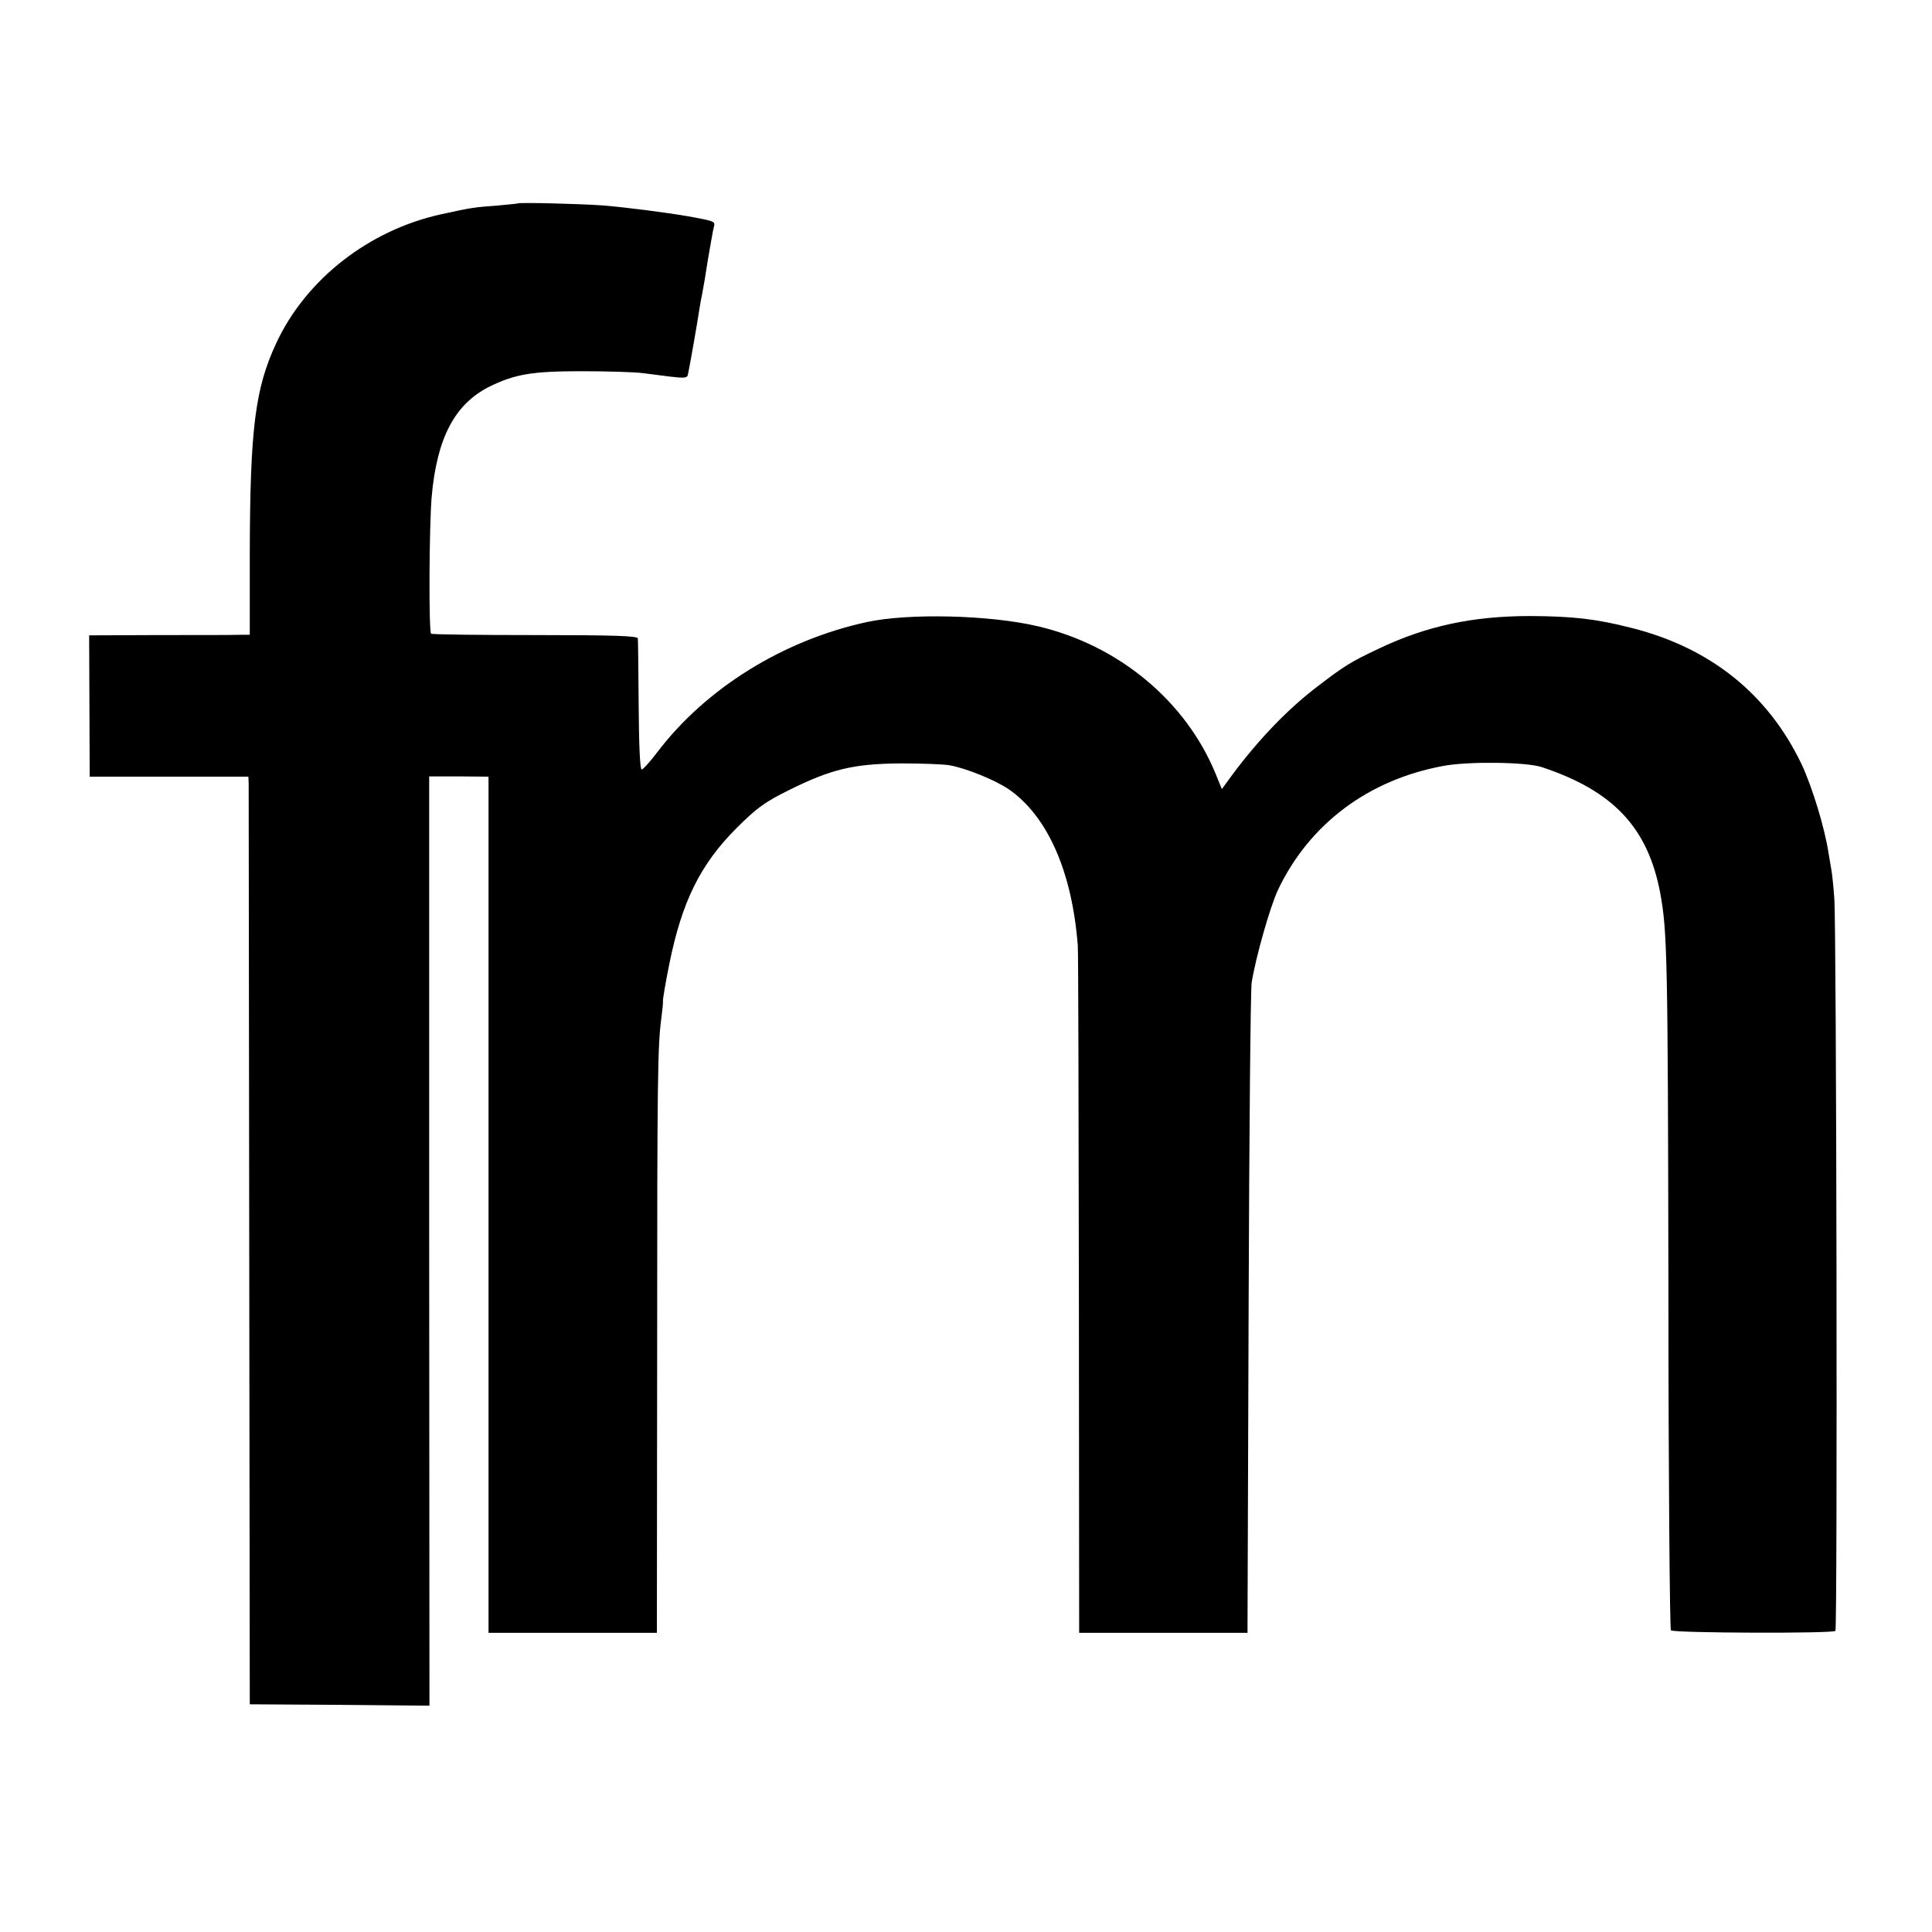
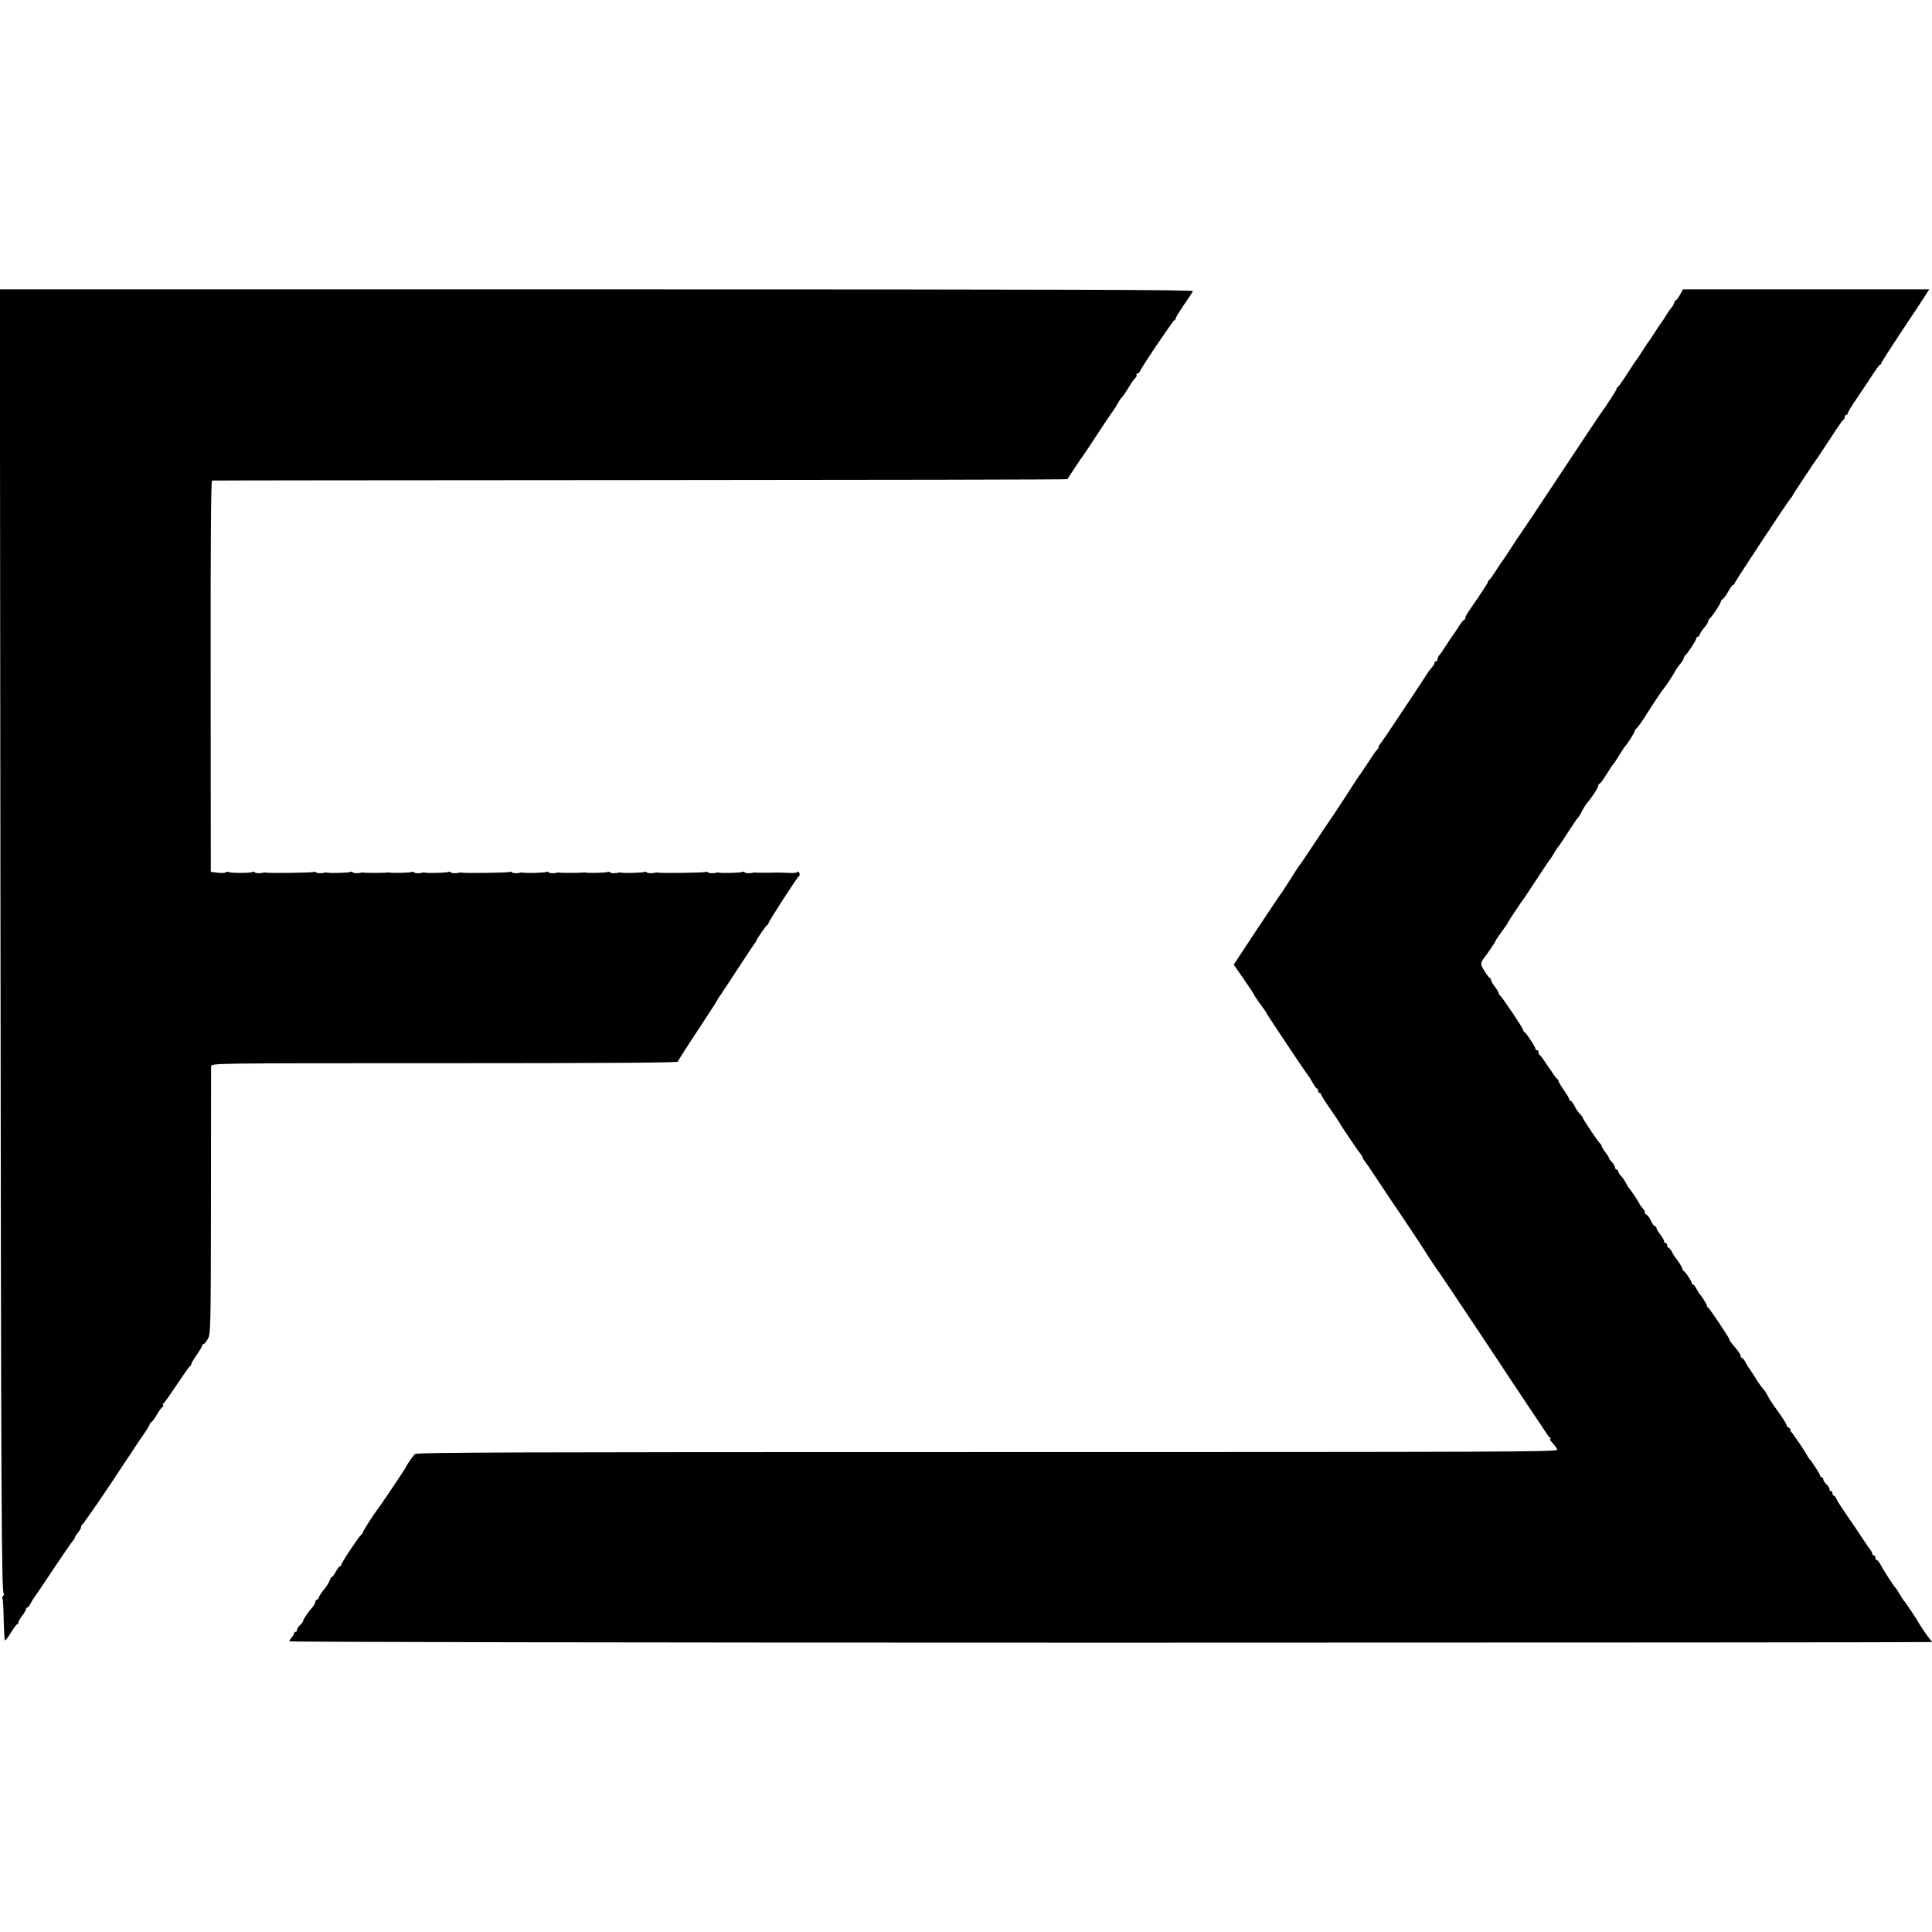
- <svg xmlns="http://www.w3.org/2000/svg" version="1.0" width="700pt" height="700pt" viewBox="0 0 700 700" preserveAspectRatio="xMidYMid meet">
-   <g transform="translate(0,700) scale(0.1,-0.1)" fill="#000000" stroke="none">
-     <path d="M1876 6263 c-1 -1 -35 -4 -76 -8 -82 -6 -90 -7 -200 -31 -262 -57 -491 -235 -599 -467 -77 -165 -95 -311 -96 -764 l0 -293 -37 0 c-21 -1 -152 -1 -292 -1 l-253 -1 1 -256 1 -256 288 0 287 0 1 -25 c0 -14 1 -771 2 -1681 l2 -1655 325 -2 326 -3 -1 1684 0 1683 108 0 107 -1 0 -1551 0 -1551 305 0 305 0 1 1011 c0 1013 2 1113 15 1215 4 30 7 59 6 63 -1 4 9 65 23 134 46 228 113 362 244 493 73 73 102 94 191 138 151 75 233 95 405 96 77 0 157 -3 177 -7 60 -11 165 -54 212 -86 141 -97 230 -298 251 -566 2 -22 3 -592 4 -1266 l1 -1225 305 0 305 0 0 26 c0 14 2 534 4 1155 2 622 7 1150 11 1175 15 93 67 275 95 335 114 240 328 400 600 450 91 17 299 14 355 -4 260 -86 385 -219 430 -455 26 -141 28 -230 30 -1438 0 -675 5 -1231 9 -1235 10 -10 589 -12 596 -2 8 11 4 2562 -4 2654 -3 44 -8 89 -10 100 -2 11 -7 40 -11 65 -14 91 -58 236 -97 320 -121 254 -330 423 -617 495 -129 33 -212 42 -366 43 -209 0 -377 -36 -549 -118 -104 -49 -124 -62 -221 -136 -108 -82 -214 -192 -310 -321 l-38 -52 -22 54 c-108 265 -353 468 -645 536 -174 41 -469 48 -620 15 -303 -66 -583 -240 -759 -472 -25 -33 -50 -61 -56 -62 -6 -1 -10 85 -11 231 -1 127 -2 237 -3 244 -1 9 -89 12 -371 12 -204 0 -373 2 -378 5 -9 5 -7 391 2 496 19 214 84 336 209 399 92 45 153 56 332 56 94 0 195 -3 225 -7 169 -22 159 -22 164 3 6 27 32 176 40 229 3 19 8 46 11 60 3 14 12 68 20 120 9 52 18 104 21 116 6 22 7 22 -91 40 -80 14 -236 34 -315 40 -91 6 -299 11 -304 7z" />
+ <svg xmlns="http://www.w3.org/2000/svg" version="1.0" width="1262pt" height="1262pt" viewBox="0 0 1262 1262" preserveAspectRatio="xMidYMid meet">
+   <g transform="translate(0,1262) scale(0.1,-0.1)" fill="#000000" stroke="none">
+     <path d="M3 6658 c4 -3891 7 -4424 21 -4447 4 -5 2 -12 -4 -16 -6 -4 -7 -11 -4 -17 4 -6 7 -68 8 -139 2 -71 5 -131 8 -134 3 -3 20 19 39 50 18 30 37 55 41 55 4 0 8 5 8 12 0 6 11 26 25 44 14 18 25 37 25 43 0 6 4 11 8 11 5 0 15 12 23 28 8 15 16 29 19 32 3 3 60 86 125 185 66 99 126 186 133 193 6 7 12 17 12 21 0 4 9 18 20 31 11 13 20 29 20 36 0 7 4 14 8 16 7 3 174 246 252 367 14 21 38 58 55 82 16 24 34 52 40 61 5 9 29 44 53 78 23 34 42 66 42 71 0 5 4 9 8 9 4 0 21 23 37 50 16 28 33 50 38 50 4 0 6 4 3 9 -4 5 -3 11 1 13 5 1 44 57 88 123 44 66 83 122 88 123 4 2 7 8 7 13 0 5 16 32 35 59 19 27 35 54 35 60 0 5 4 10 9 10 5 0 18 15 28 33 19 32 20 60 21 897 0 476 1 874 1 885 1 20 7 20 1523 20 1003 0 1523 3 1525 10 2 6 59 96 128 200 69 105 129 197 132 205 4 8 11 20 16 25 4 6 55 82 112 170 57 88 109 165 114 172 6 7 11 14 11 17 0 9 64 101 72 104 4 2 8 8 8 12 0 10 189 303 201 310 4 3 4 12 -1 20 -6 8 -10 11 -10 5 0 -6 -24 -9 -57 -7 -70 3 -62 3 -143 1 -36 0 -69 0 -75 1 -5 1 -12 1 -15 0 -17 -6 -52 -5 -56 2 -3 4 -10 6 -15 2 -9 -5 -132 -9 -154 -4 -5 1 -12 1 -15 0 -17 -6 -52 -5 -56 2 -3 4 -10 6 -15 2 -8 -5 -291 -9 -314 -4 -5 1 -12 1 -15 0 -17 -6 -52 -5 -56 2 -3 4 -10 6 -15 2 -9 -5 -132 -9 -154 -4 -5 1 -12 1 -15 0 -17 -6 -52 -5 -56 2 -3 4 -10 6 -15 2 -9 -5 -120 -8 -144 -4 -5 2 -14 1 -20 0 -14 -2 -137 -3 -150 0 -5 1 -12 1 -15 0 -17 -6 -52 -5 -56 2 -3 4 -10 6 -15 2 -9 -5 -132 -9 -154 -4 -5 1 -12 1 -15 0 -17 -6 -52 -5 -56 2 -3 4 -10 6 -15 2 -8 -5 -291 -9 -314 -4 -5 1 -12 1 -15 0 -17 -6 -52 -5 -56 2 -3 4 -10 6 -15 2 -9 -5 -132 -9 -154 -4 -5 1 -12 1 -15 0 -17 -6 -52 -5 -56 2 -3 4 -10 6 -15 2 -9 -5 -120 -8 -144 -4 -5 2 -14 1 -20 0 -14 -2 -137 -3 -150 0 -5 1 -12 1 -15 0 -17 -6 -52 -5 -56 2 -3 4 -10 6 -15 2 -9 -5 -132 -9 -154 -4 -5 1 -12 1 -15 0 -17 -6 -52 -5 -56 2 -3 4 -10 6 -15 2 -8 -5 -291 -9 -314 -4 -5 1 -12 1 -15 0 -17 -6 -52 -5 -56 2 -3 4 -10 6 -15 2 -13 -8 -144 -8 -157 0 -6 3 -13 3 -16 -2 -2 -4 -26 -6 -52 -3 l-47 6 -1 1278 c-1 844 2 1277 9 1278 6 1 1264 2 2797 3 1532 1 2788 3 2790 6 2 3 25 38 52 79 27 41 53 79 58 85 5 6 50 74 100 151 51 77 95 142 98 145 3 3 11 17 19 32 8 15 22 36 31 45 9 10 29 39 44 65 15 25 33 52 41 58 8 7 12 16 9 21 -3 5 0 9 6 9 6 0 14 8 18 18 11 27 213 327 223 330 5 2 9 8 9 13 0 5 24 44 53 87 29 42 56 83 60 90 7 9 -775 12 -3893 12 l-3901 0 4 -4072z" />
+     <path d="M10974 10695 c-10 -19 -22 -35 -26 -35 -3 0 -10 -9 -13 -20 -3 -11 -12 -26 -19 -32 -6 -7 -23 -31 -36 -53 -13 -22 -27 -42 -30 -45 -3 -3 -21 -30 -40 -60 -19 -30 -37 -57 -40 -60 -3 -3 -21 -30 -40 -60 -19 -30 -37 -57 -40 -60 -3 -3 -30 -43 -60 -90 -30 -47 -58 -86 -62 -88 -5 -2 -8 -7 -8 -12 0 -7 -79 -129 -107 -165 -4 -6 -123 -183 -263 -395 -140 -212 -257 -387 -260 -390 -3 -3 -30 -43 -60 -90 -30 -47 -57 -87 -60 -90 -3 -3 -21 -30 -40 -60 -19 -30 -38 -56 -42 -58 -5 -2 -8 -7 -8 -12 0 -7 -46 -77 -127 -194 -12 -17 -22 -37 -22 -43 -1 -7 -4 -13 -8 -13 -5 0 -21 -21 -38 -48 -16 -26 -32 -49 -35 -52 -3 -3 -21 -30 -40 -60 -19 -30 -40 -61 -47 -68 -7 -7 -13 -20 -13 -28 0 -8 -4 -14 -10 -14 -5 0 -10 -5 -10 -11 0 -6 -6 -16 -12 -23 -7 -8 -19 -22 -26 -32 -6 -11 -79 -120 -161 -244 -82 -124 -154 -231 -161 -237 -6 -7 -8 -13 -5 -13 4 0 0 -6 -7 -14 -8 -7 -34 -44 -58 -82 -25 -38 -49 -73 -53 -79 -5 -5 -51 -75 -102 -155 -52 -80 -98 -149 -103 -155 -4 -5 -48 -71 -97 -145 -49 -74 -93 -139 -98 -145 -5 -5 -33 -48 -62 -95 -30 -47 -58 -90 -63 -95 -5 -6 -75 -111 -156 -233 l-147 -223 65 -94 c36 -52 66 -97 66 -100 0 -3 17 -29 38 -58 22 -29 41 -56 43 -62 6 -14 262 -397 274 -411 6 -6 19 -27 30 -47 11 -20 23 -37 27 -37 5 0 8 -7 8 -15 0 -8 5 -15 10 -15 6 0 10 -4 10 -10 0 -5 26 -47 59 -93 32 -46 60 -88 62 -93 7 -15 123 -188 137 -202 6 -7 12 -17 12 -22 0 -5 6 -15 13 -22 6 -7 46 -65 87 -128 41 -63 79 -119 83 -125 10 -13 209 -310 222 -333 14 -24 88 -135 98 -147 9 -11 445 -665 462 -693 6 -9 60 -90 120 -180 61 -90 115 -171 120 -180 6 -9 15 -20 20 -24 6 -4 6 -8 2 -8 -5 0 -2 -7 5 -15 25 -28 34 -40 40 -55 5 -14 -392 -15 -3721 -15 -3092 0 -3728 -2 -3740 -13 -16 -15 -53 -69 -64 -92 -7 -15 -169 -256 -185 -275 -20 -25 -92 -137 -92 -145 0 -5 -4 -10 -8 -12 -11 -5 -132 -185 -132 -198 0 -5 -4 -10 -8 -10 -5 0 -17 -16 -28 -35 -10 -19 -21 -35 -25 -35 -4 0 -9 -8 -13 -17 -7 -21 -25 -50 -48 -77 -10 -11 -20 -28 -24 -38 -3 -10 -10 -18 -15 -18 -5 0 -9 -6 -9 -13 0 -7 -8 -22 -17 -33 -29 -32 -63 -82 -63 -92 0 -5 -9 -17 -20 -27 -11 -10 -20 -24 -20 -32 0 -7 -4 -13 -10 -13 -5 0 -10 -5 -10 -11 0 -6 -7 -17 -15 -25 -8 -9 -15 -20 -15 -25 0 -5 2070 -9 5365 -9 2951 0 5365 2 5365 4 0 3 -6 11 -13 18 -12 13 -68 94 -77 113 -7 15 -84 129 -90 135 -4 3 -17 23 -30 45 -13 22 -26 42 -30 45 -10 10 -79 116 -101 158 -7 12 -16 22 -21 22 -4 0 -8 7 -8 15 0 8 -4 15 -10 15 -5 0 -10 5 -10 10 0 6 -5 16 -10 23 -6 7 -28 39 -50 72 -22 33 -44 67 -50 75 -94 137 -121 178 -126 193 -4 9 -10 17 -15 17 -5 0 -9 7 -9 15 0 8 -4 15 -10 15 -5 0 -10 6 -10 13 0 8 -9 22 -20 32 -11 10 -20 24 -20 32 0 7 -4 13 -10 13 -5 0 -10 4 -10 10 0 9 -58 99 -71 110 -3 3 -8 10 -10 15 -8 20 -103 160 -113 167 -7 5 -7 8 -1 8 6 0 2 5 -7 11 -10 5 -18 15 -18 20 0 6 -21 40 -47 77 -48 66 -66 93 -80 122 -4 8 -12 20 -17 27 -22 25 -32 39 -66 93 -19 30 -37 57 -40 60 -3 3 -11 17 -19 33 -8 15 -18 27 -23 27 -4 0 -8 6 -8 13 0 10 -16 33 -62 87 -7 8 -12 16 -10 18 4 4 -131 206 -140 210 -5 2 -8 8 -8 13 0 9 -36 65 -50 79 -3 3 -11 17 -19 32 -8 16 -18 28 -23 28 -4 0 -8 5 -8 10 0 12 -41 73 -52 78 -5 2 -8 8 -8 13 0 9 -36 65 -50 79 -3 3 -11 17 -19 33 -8 15 -18 27 -23 27 -4 0 -8 7 -8 15 0 8 -4 15 -10 15 -5 0 -10 5 -10 12 0 6 -11 26 -25 44 -14 18 -25 37 -25 43 0 6 -4 11 -10 11 -5 0 -17 16 -26 36 -9 20 -23 38 -31 41 -7 3 -11 8 -8 13 2 4 -5 16 -15 28 -11 12 -20 24 -20 27 0 6 -58 93 -70 105 -3 3 -11 17 -19 32 -8 15 -22 37 -33 47 -10 11 -18 25 -18 31 0 5 -4 10 -10 10 -5 0 -10 6 -10 13 0 7 -9 23 -20 35 -11 12 -20 24 -20 28 0 4 -11 21 -24 38 -13 17 -23 35 -24 40 0 5 -4 12 -9 15 -10 7 -113 160 -113 167 0 3 -6 12 -12 19 -23 25 -33 40 -47 68 -8 15 -18 27 -23 27 -4 0 -8 5 -8 10 0 6 -16 33 -35 60 -19 27 -35 54 -35 59 0 5 -4 11 -8 13 -5 2 -30 37 -57 78 -27 41 -52 77 -57 78 -4 2 -8 10 -8 18 0 8 -4 14 -10 14 -5 0 -10 4 -10 9 0 12 -61 105 -72 109 -4 2 -8 8 -8 13 0 11 -142 223 -152 227 -4 2 -8 8 -8 14 0 5 -11 24 -25 42 -14 18 -25 38 -25 44 0 6 -4 12 -9 14 -4 2 -20 22 -35 46 -22 36 -25 46 -15 65 7 12 15 24 18 27 9 8 71 100 71 106 0 3 18 29 40 59 22 30 40 56 40 59 0 4 88 137 107 161 4 6 42 62 83 125 41 63 77 117 80 120 4 3 17 23 30 45 13 22 26 42 30 45 3 3 30 43 60 90 30 47 60 91 67 98 7 7 20 28 28 46 9 18 24 42 33 52 28 32 72 99 72 112 0 7 4 12 8 12 4 0 23 25 42 56 19 31 39 62 45 68 6 6 26 36 44 66 19 30 36 57 40 60 10 8 61 89 60 96 0 4 3 10 8 13 9 7 37 45 68 95 28 45 97 149 107 161 19 22 58 82 77 115 10 19 28 44 38 55 10 12 19 27 21 35 2 8 7 17 11 20 13 9 71 98 71 109 0 6 4 11 9 11 5 0 12 8 15 18 4 10 16 29 28 42 12 13 23 30 25 38 1 8 6 18 10 21 14 9 73 98 73 110 0 5 6 14 13 18 8 4 24 27 37 51 13 23 27 42 32 42 4 0 8 4 8 9 0 8 338 520 365 554 8 9 15 19 15 21 0 4 138 213 166 251 8 11 46 70 86 130 39 61 75 112 79 113 5 2 9 10 9 18 0 8 5 14 10 14 6 0 10 5 10 11 0 6 28 52 63 103 34 50 67 99 72 107 43 68 69 104 76 107 5 2 9 7 9 12 0 4 60 98 133 208 74 110 144 216 156 236 l23 36 -805 0 -804 0 -19 -35z" />
  </g>
</svg>
